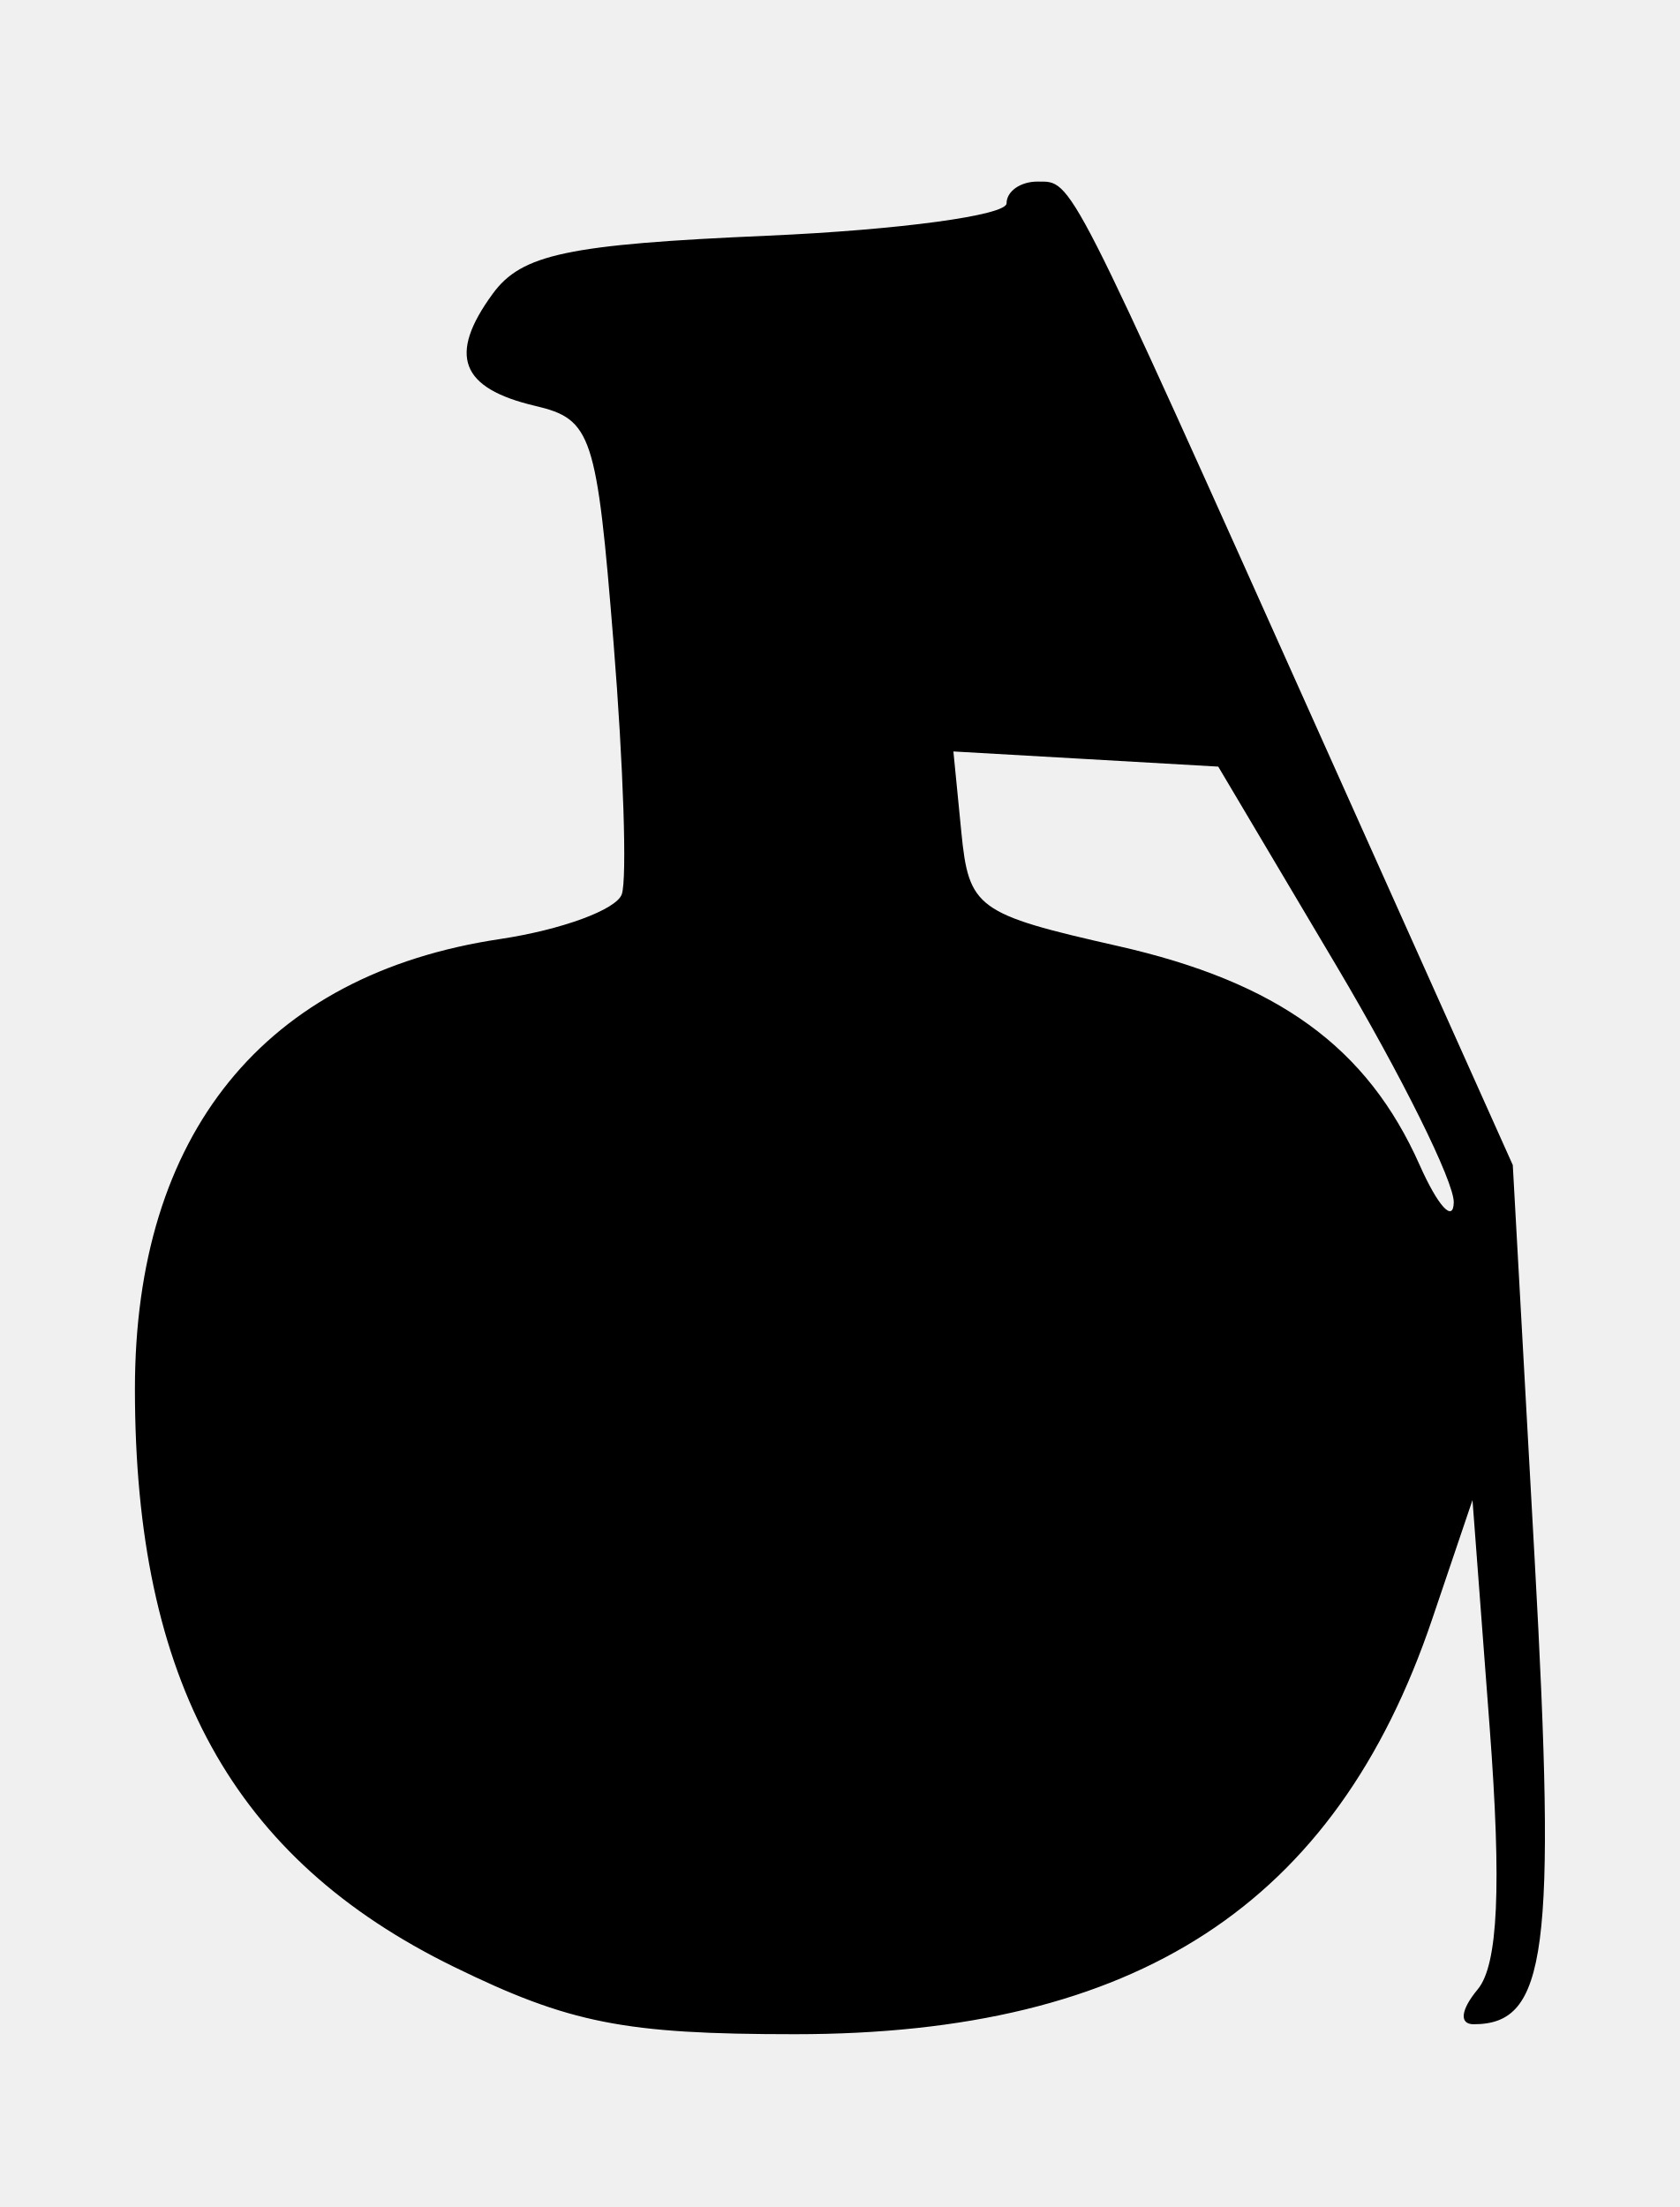
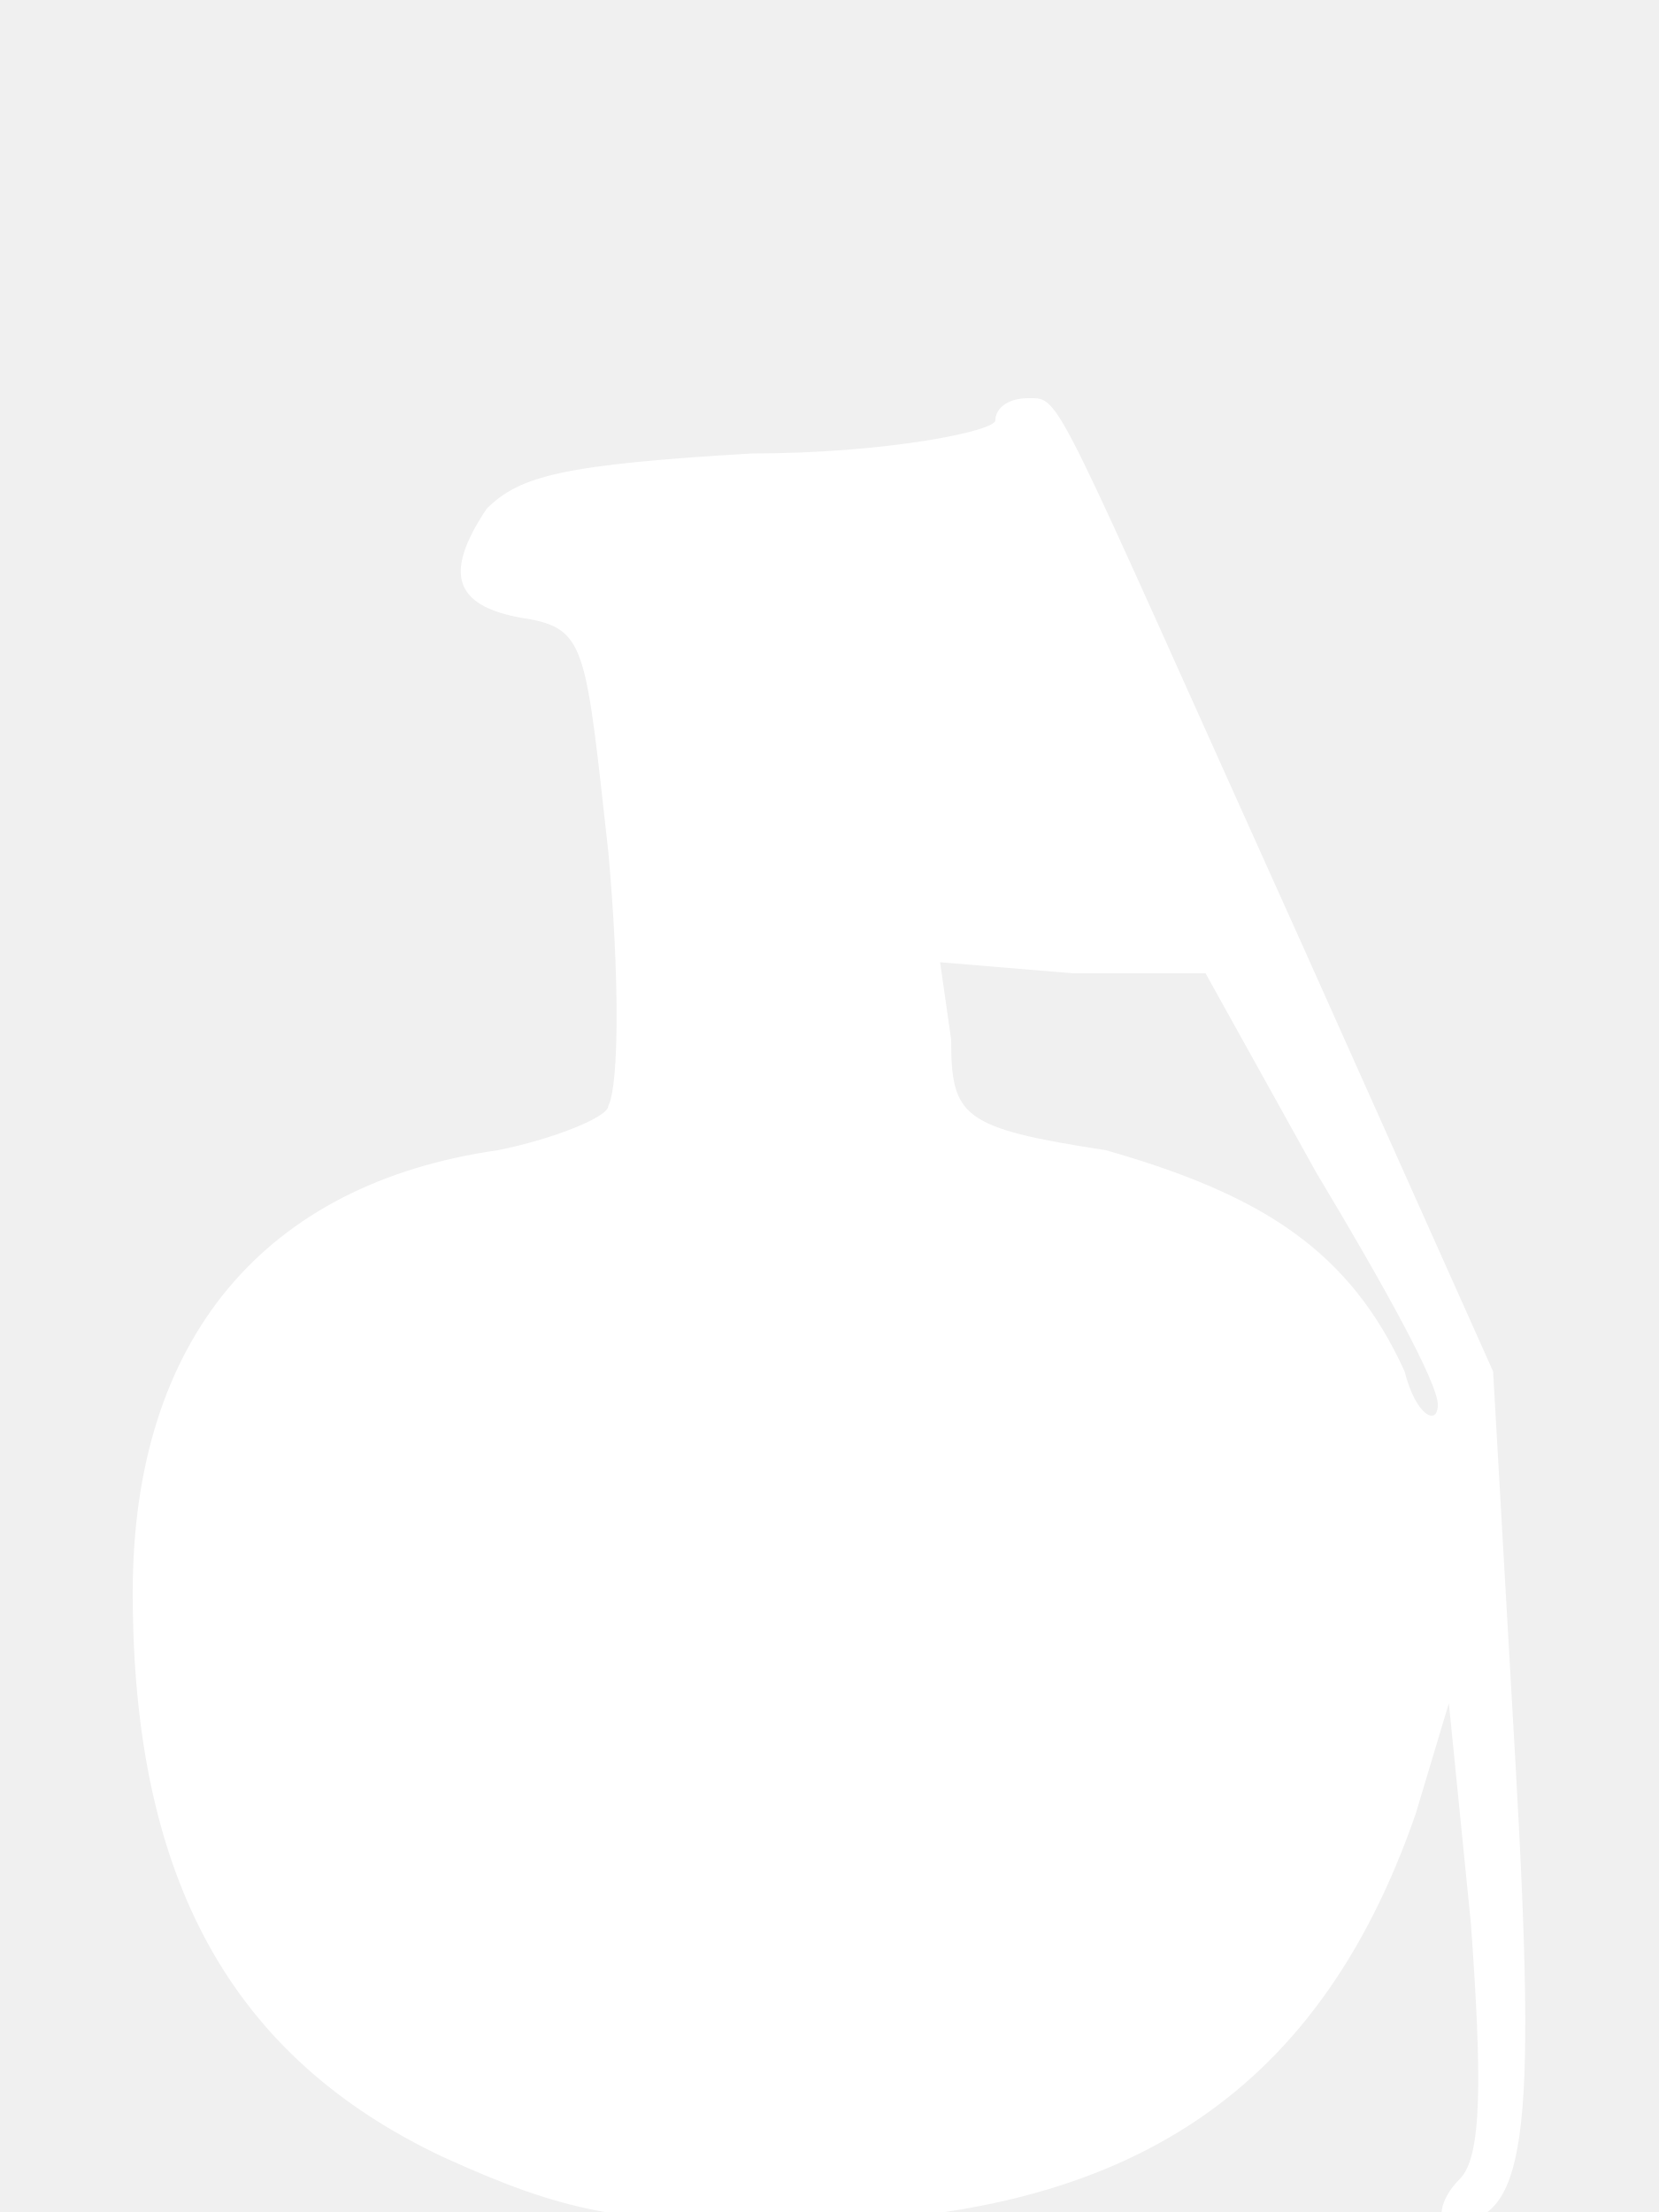
- <svg xmlns="http://www.w3.org/2000/svg" viewBox="0 0 14.98 19.683">
-   <g transform="translate(-97.587 -164.03)">
-     <g transform="matrix(.2221 0 0 .2221 93.682 157.43)">
-       <path d="m58 37.881c0 0.484-4.328 1.07-9.618 1.301-8.009 0.35-9.852 0.74-11.014 2.329-1.806 2.471-1.304 3.796 1.706 4.504 2.273 0.534 2.471 1.134 3.146 9.528 0.397 4.926 0.545 9.463 0.33 10.082-0.215 0.618-2.419 1.428-4.897 1.8-9.454 1.417-14.653 7.828-14.653 18.066 0 11.72 3.942 18.866 12.798 23.198 4.647 2.274 6.856 2.711 13.702 2.711 13.721 0 21.708-5.199 25.586-16.654l1.623-4.795 0.689 9.12c0.482 6.392 0.34 9.54-0.477 10.525-0.686 0.825-0.754 1.404-0.166 1.404 2.944 0 3.325-2.896 2.451-18.654l-0.879-15.846-7.62-17c-10.321-23.026-10.045-22.483-11.457-22.492-0.687-4e-3 -1.25 0.388-1.25 0.873m-1.817 25.241c0.301 3.067 0.621 3.3 6.279 4.58 6.431 1.454 10.019 4.057 12.126 8.798 0.734 1.65 1.35 2.325 1.369 1.5s-2.101-5.1-4.711-9.5l-4.746-8-5.317-0.305-5.318-0.304 0.318 3.231" fill-rule="evenodd" />
+ <svg xmlns="http://www.w3.org/2000/svg" version="1.2" viewBox="0 0 15 20" width="15" height="20">
+   <style>
+ 		.s0 { fill: #ffffff } 
+ 	</style>
+   <g id="Layer">
+     <g id="Layer">
+       <path id="Layer" fill-rule="evenodd" class="s0" d="m9.3 3.6c0.3 0 0.2-0.1 2.5 5l1.7 3.8 0.2 3.5c0.2 3.5 0.1 4.2-0.6 4.2-0.1 0-0.1-0.2 0.1-0.4 0.2-0.2 0.2-0.9 0.1-2.3l-0.2-2-0.3 1c-0.9 2.6-2.7 3.7-5.7 3.7-1.5 0-2-0.1-3.1-0.6-1.9-0.9-2.8-2.5-2.8-5.1 0-2.3 1.2-3.7 3.3-4 0.5-0.1 1-0.3 1-0.4 0.1-0.2 0.1-1.2 0-2.3-0.2-1.8-0.2-2-0.7-2.1-0.7-0.1-0.8-0.4-0.4-1 0.3-0.3 0.7-0.4 2.4-0.5 1.2 0 2.2-0.2 2.2-0.3 0-0.1 0.1-0.2 0.3-0.2zm-0.7 5.8c0 0.7 0.1 0.8 1.4 1 1.4 0.4 2.2 0.9 2.7 2 0.1 0.4 0.3 0.5 0.3 0.3 0-0.2-0.5-1.1-1.1-2.1l-1-1.8h-1.2l-1.2-0.1z" />
    </g>
  </g>
</svg>
